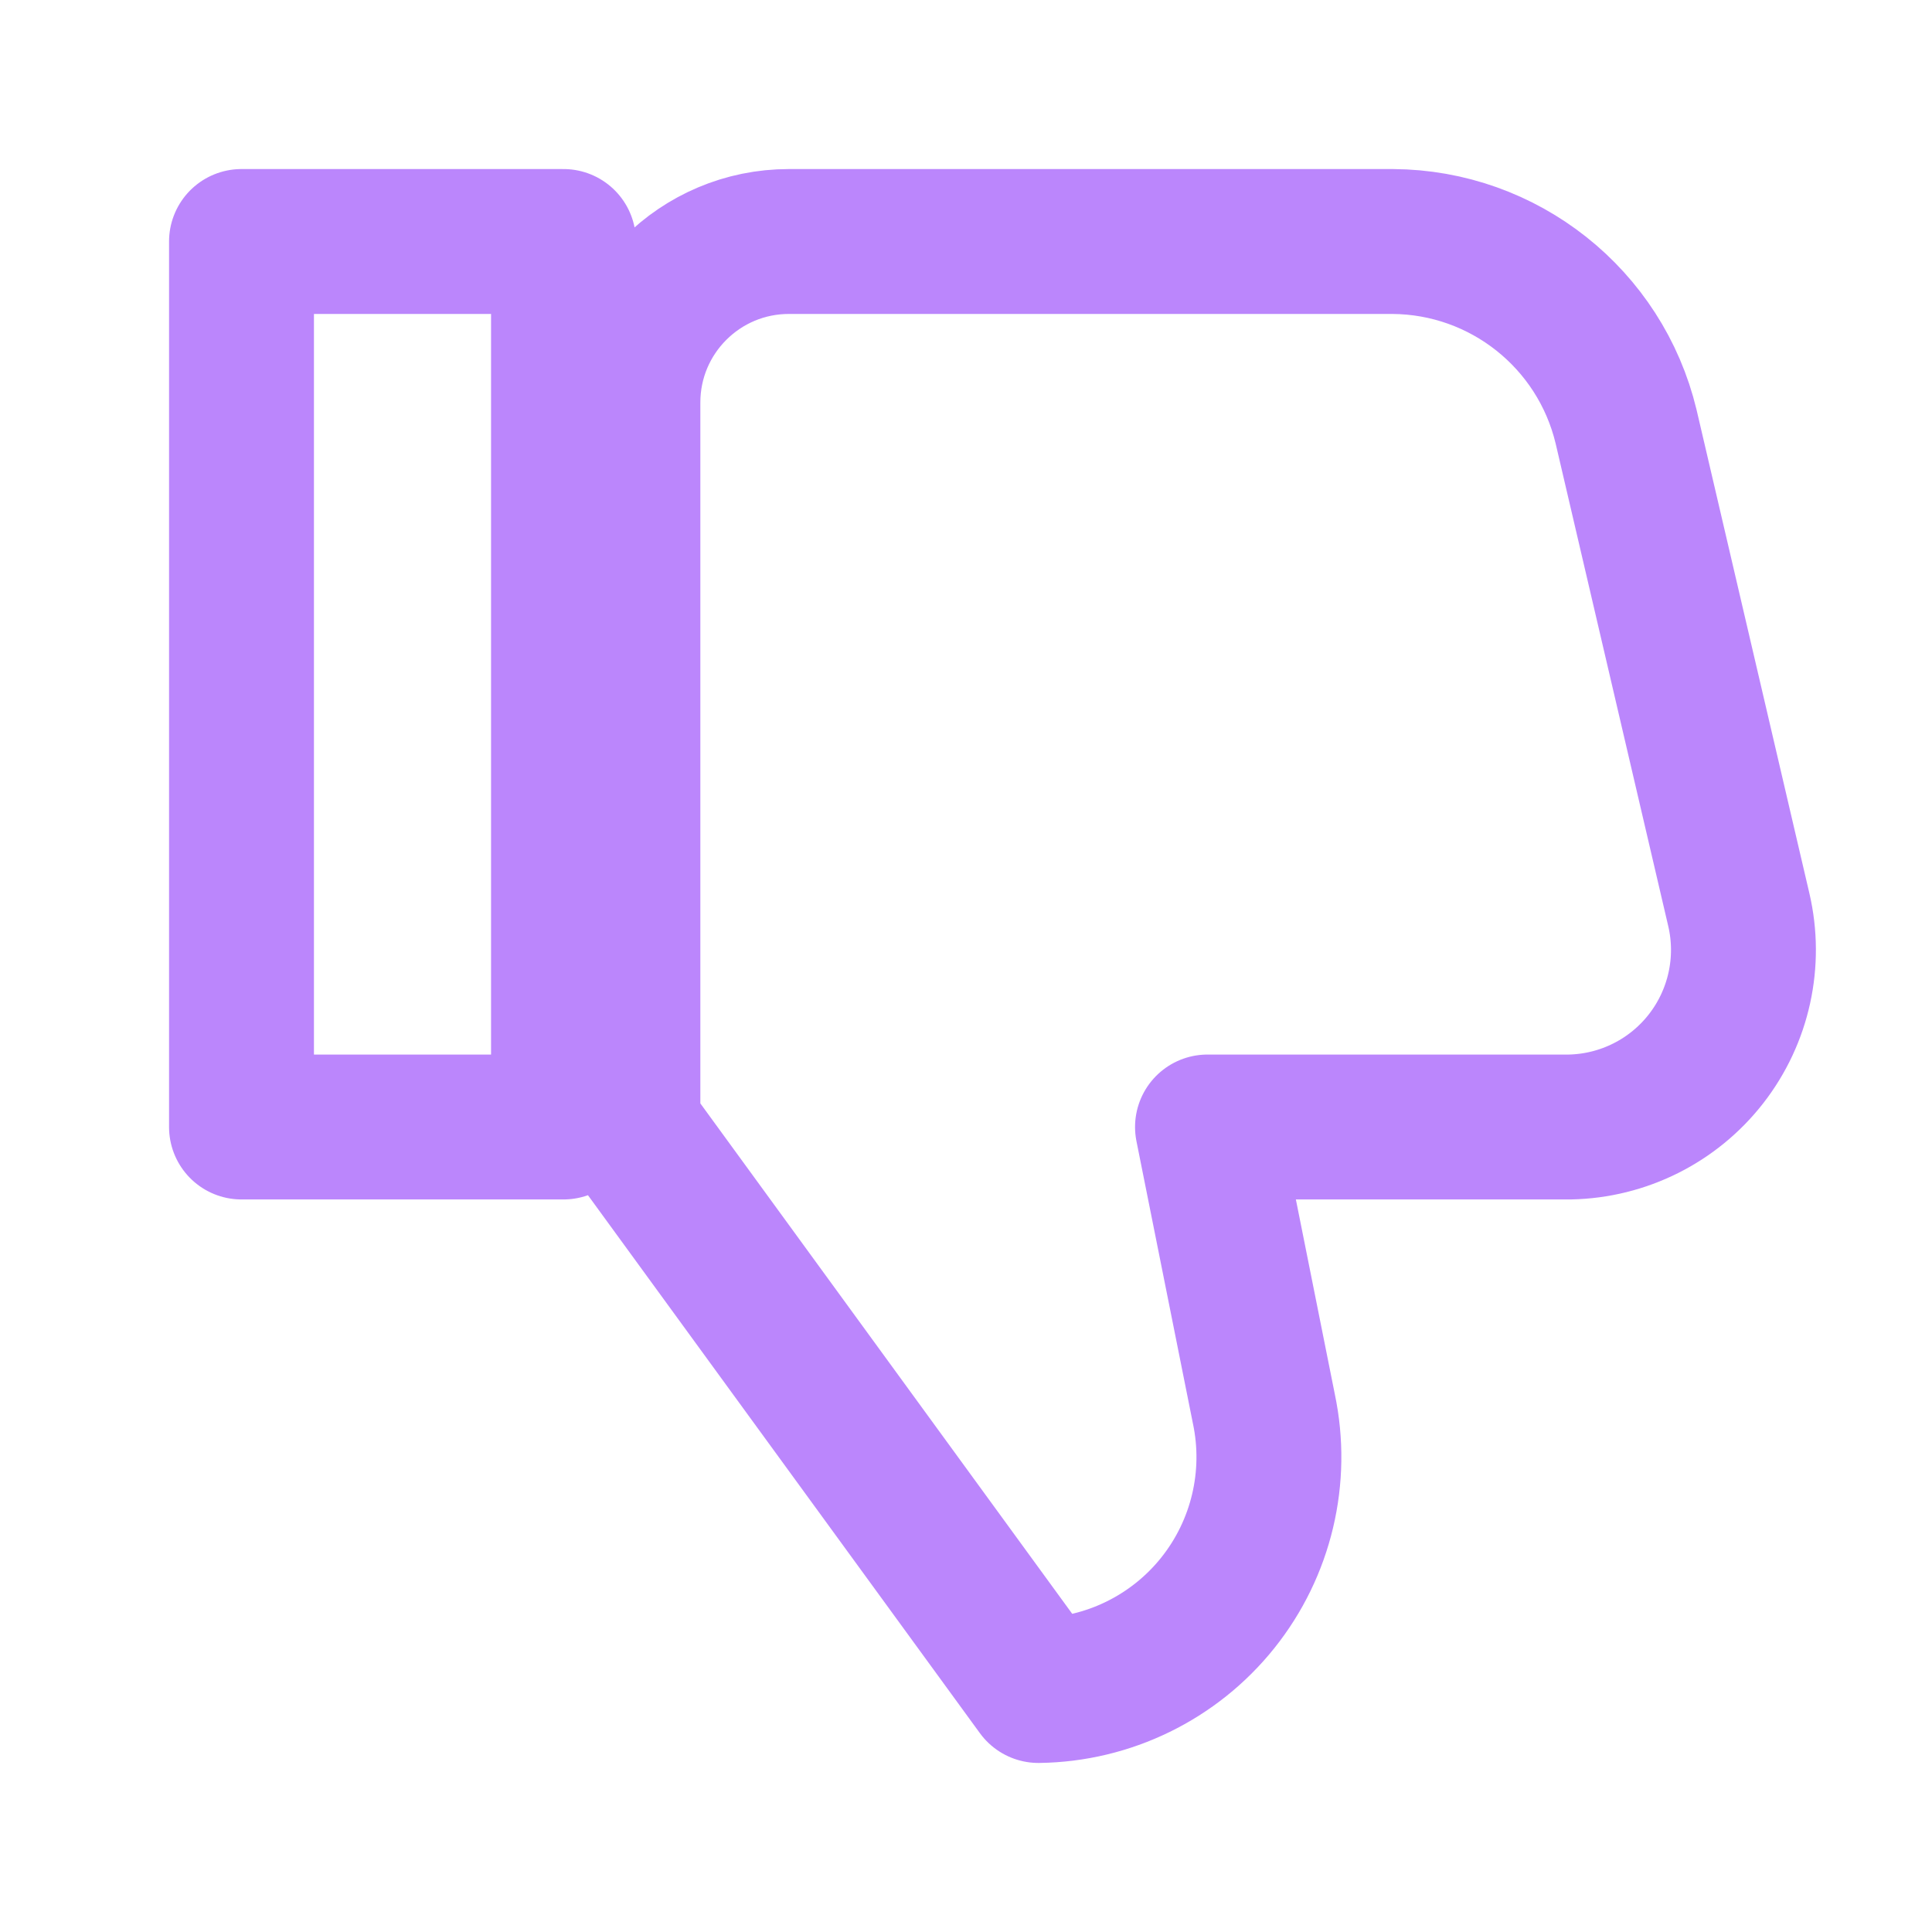
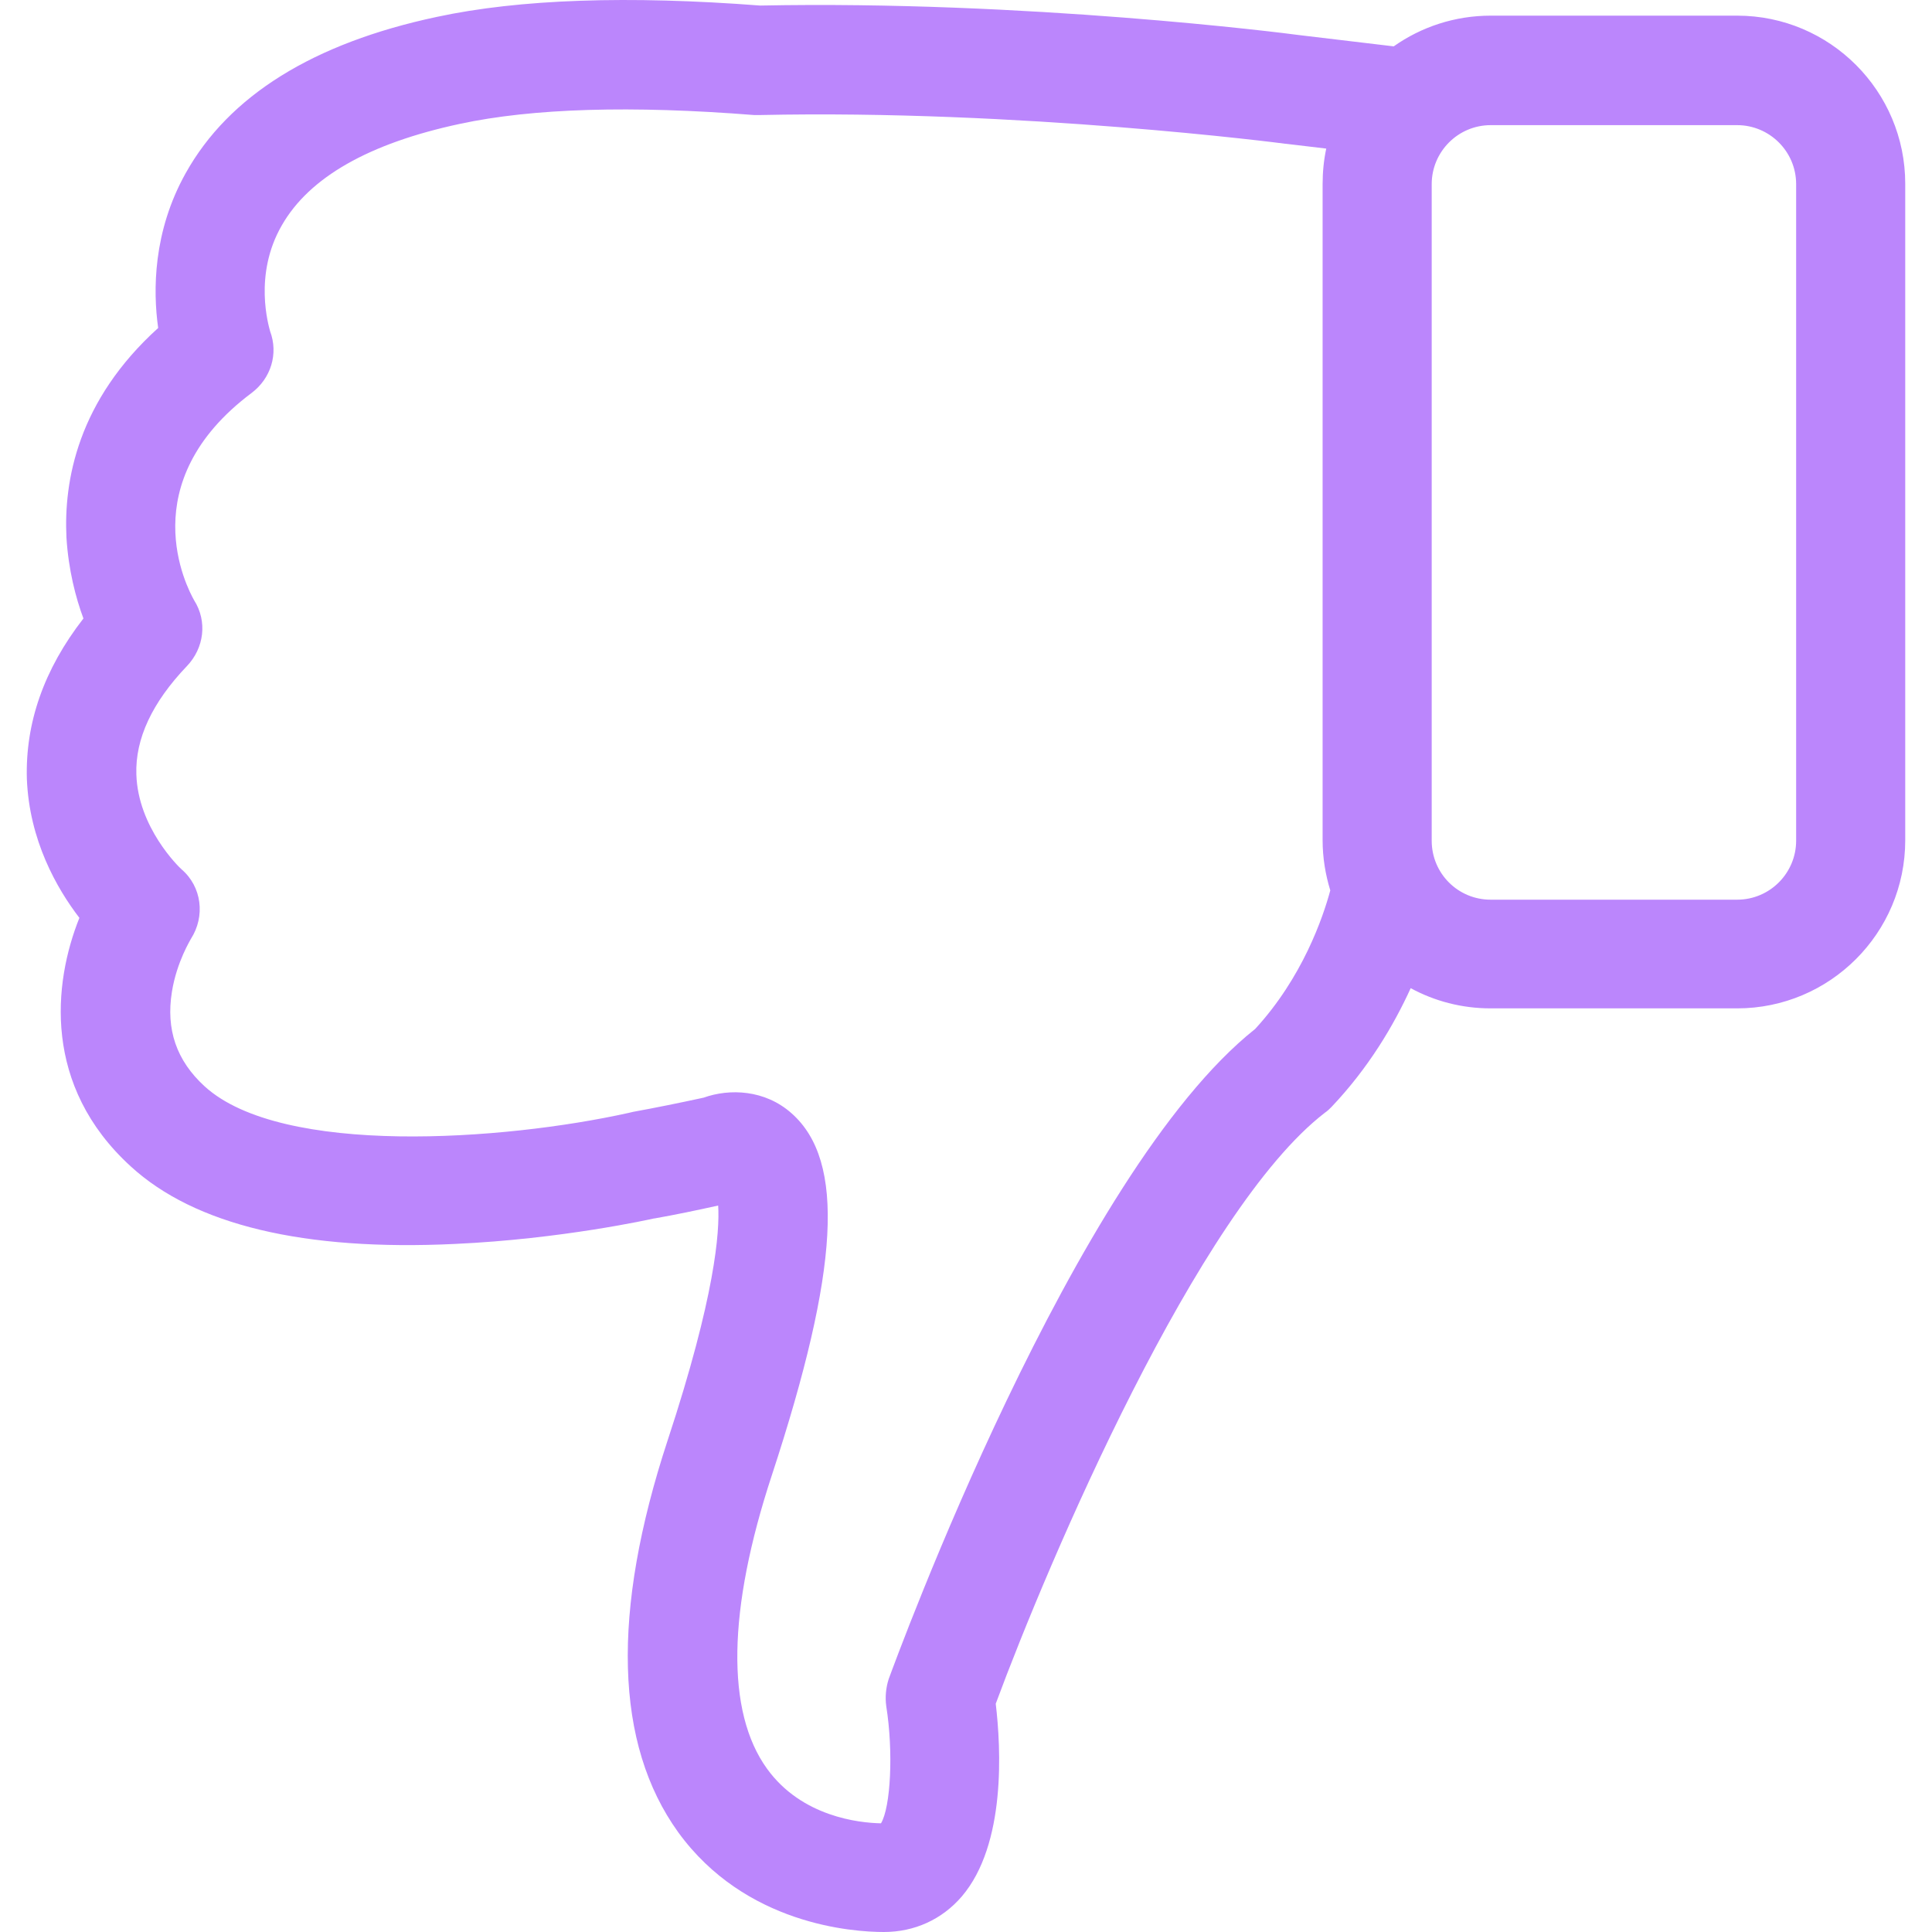
- <svg xmlns="http://www.w3.org/2000/svg" viewBox="0 0 24 24" fill="none" stroke="#bb86fc" stroke-width="1.8" stroke-linecap="round" stroke-linejoin="round">
-   <path d="M7 14V3H3v11h4Zm4-11h6.3a3 3 0 0 1 2.9 2.3l1.4 6A2.2 2.2 0 0 1 19.5 14H15l.7 3.5a2.9 2.9 0 0 1-2.8 3.5l-5.1-7V5a2 2 0 0 1 2-2Z" />
+ <svg xmlns="http://www.w3.org/2000/svg" fill="#bb86fc" height="800px" width="800px" version="1.1" id="Capa_1" viewBox="0 0 478.174 478.174" xml:space="preserve">
+   <defs id="defs1" />
+   <g id="g1" style="fill:#bb86fc;fill-opacity:1" transform="matrix(-1,0,0,1,478.174,0)">
+     <path d="m 457.525,153.074 c 1.9,-5.1 3.7,-12 4.2,-20 0.7,-14.1 -2.8,-33.9 -22.7,-51.9 1.3,-9.2 1.3,-23.8 -6.8,-38.3 -10.7,-19.2 -31.6,-32.2 -62.2,-38.7 -20.5,-4.4 -47.4,-5.3 -80,-2.8 -65.7,-1.3 -129.7,6.8 -133.3,7.3 l -23.5,2.8 c -6.8,-4.8 -15.1,-7.6 -24,-7.6 h -61 c -23,0 -41.6,18.7 -41.6,41.6 v 162.5 c 0,23 18.7,41.6 41.6,41.6 h 61 c 7.2,0 13.9,-1.8 19.8,-5 4.2,9.2 10.4,19.7 19.6,29.4 0.5,0.5 1,1 1.6,1.4 31.4,24.1 68.4,110.9 81.5,146.3 -1.3,11 -2.6,34.8 8.4,47.7 4.9,5.7 11.7,8.8 19.3,8.8 7.7,0 34.3,-1.8 50.9,-24.7 15.7,-21.8 16.6,-54.4 2.6,-97 -11.8,-35.8 -12.9,-51.7 -12.5,-58.1 5.4,1.2 10.7,2.3 15.8,3.2 h 0.1 c 0.9,0.2 22.9,5.1 49.2,6.3 37.4,1.8 64.5,-4.7 80.3,-19.2 21.8,-19.9 19.2,-45.3 12.7,-61.5 5.6,-7.3 12.4,-19.2 13,-34.4 0.4,-13.8 -4.2,-27.1 -14,-39.7 z m -348.3,69.6 h -61 c -8.1,0 -14.6,-6.6 -14.6,-14.6 v -162.5 c 0,-8.1 6.6,-14.6 14.6,-14.6 h 61 c 8.1,0 14.6,6.6 14.6,14.6 v 162.5 c 0,8.1 -6.5,14.6 -14.6,14.6 z m 321.7,9.7 c 0,0.1 3.5,5.6 4.7,13.1 1.5,9.3 -1.1,17 -8.1,23.4 -19.1,17.4 -74.1,13.4 -104.8,6.6 -0.4,-0.1 -0.8,-0.2 -1.3,-0.3 -5.5,-1 -11.4,-2.2 -17.4,-3.5 -6.4,-2.3 -15.2,-2 -21.8,3.9 -13.3,11.8 -11.8,38.6 4.9,89.5 11,33.4 11.4,58.6 1.2,72.7 -8.6,11.9 -22.8,13.4 -28.2,13.5 -2.4,-4 -3.1,-17.7 -1.3,-29 0.3,-2.2 0.1,-4.5 -0.6,-6.7 -1.9,-5.1 -45.8,-125.3 -90.7,-160.9 -11.7,-12.7 -16.8,-27.6 -18.6,-34.3 1.2,-3.9 1.9,-8.1 1.9,-12.4 v -162.4 c 0,-3 -0.3,-6 -0.9,-8.8 l 10.1,-1.2 h 0.1 c 0.6,-0.1 65.7,-8.5 130,-7.1 0.4,0 0.9,0 1.4,0 30.3,-2.4 54.8,-1.7 72.9,2.2 22.4,4.8 37.2,13.2 44,25.1 7.1,12.3 3.2,25 2.9,26.2 -2.1,5.6 -0.2,11.7 4.6,15.3 29.6,22.2 16,48.1 14.2,51.3 -3.3,5.2 -2.5,11.8 1.8,16.3 8.6,9 12.8,18 12.5,26.8 -0.4,13.1 -10.5,22.9 -11.2,23.5 -5,4.3 -5.9,11.6 -2.3,17.2 z" id="path1" style="fill:#bb86fc;fill-opacity:1" />
+   </g>
</svg>
